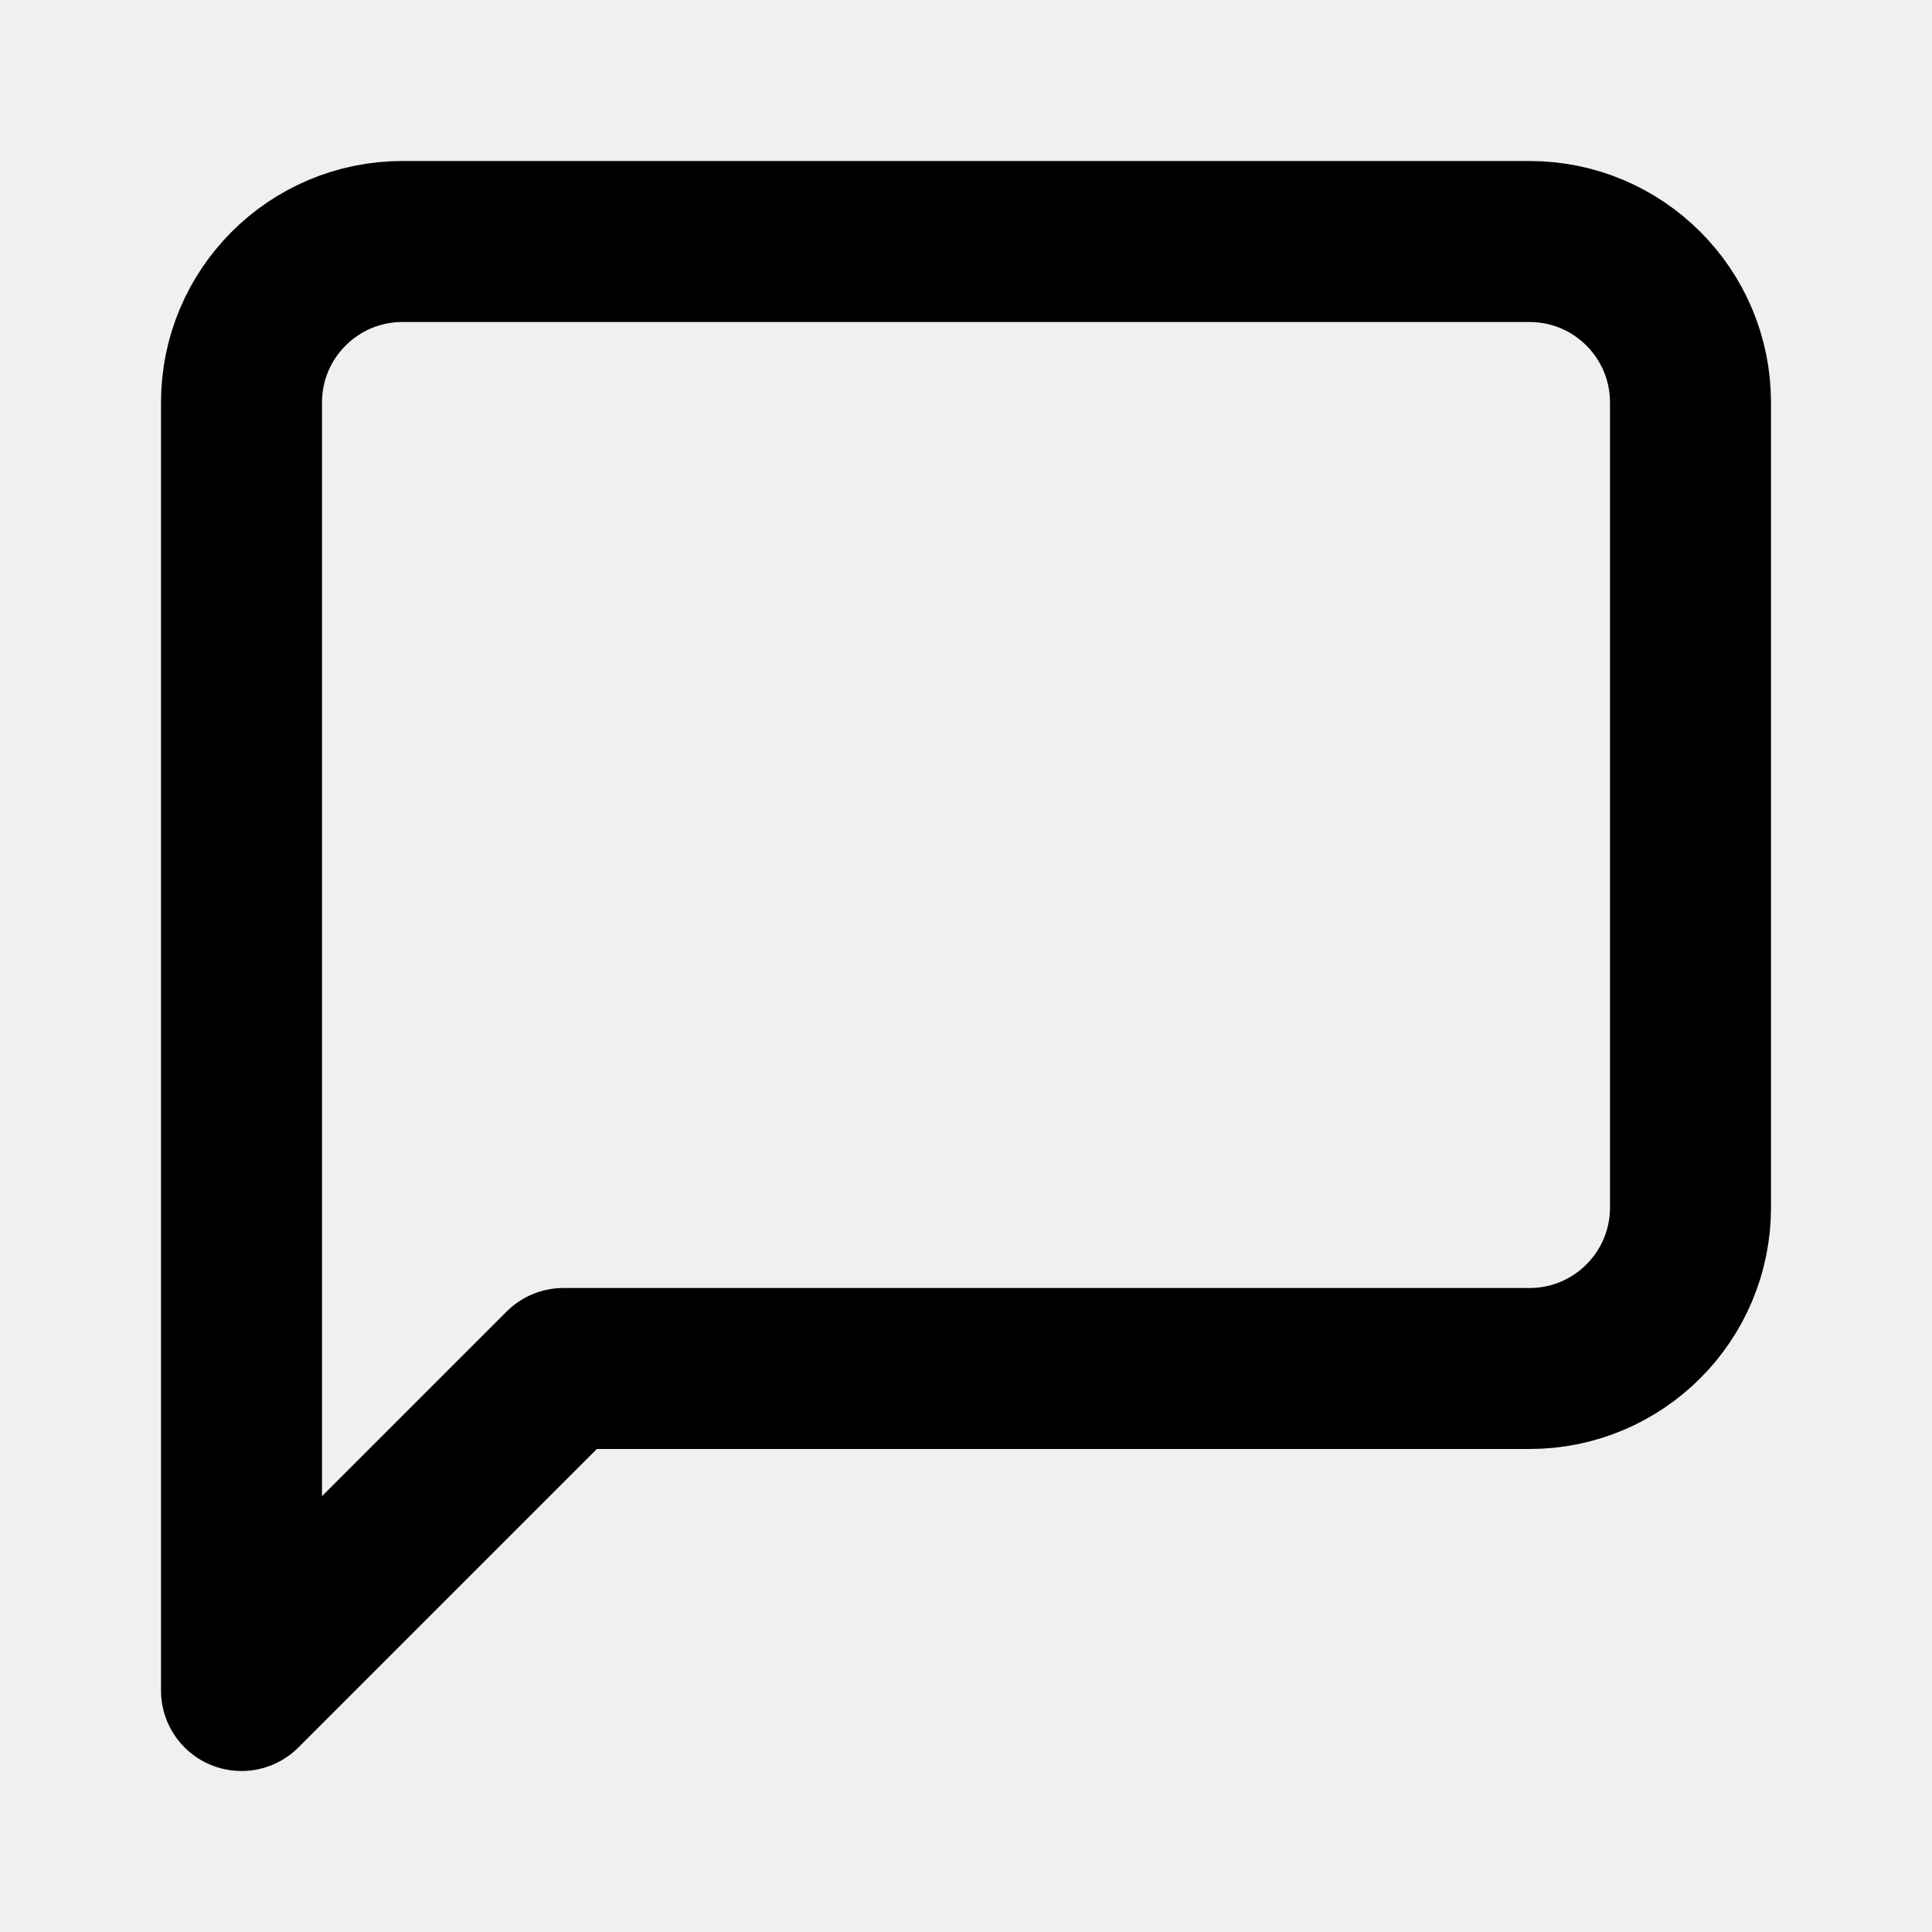
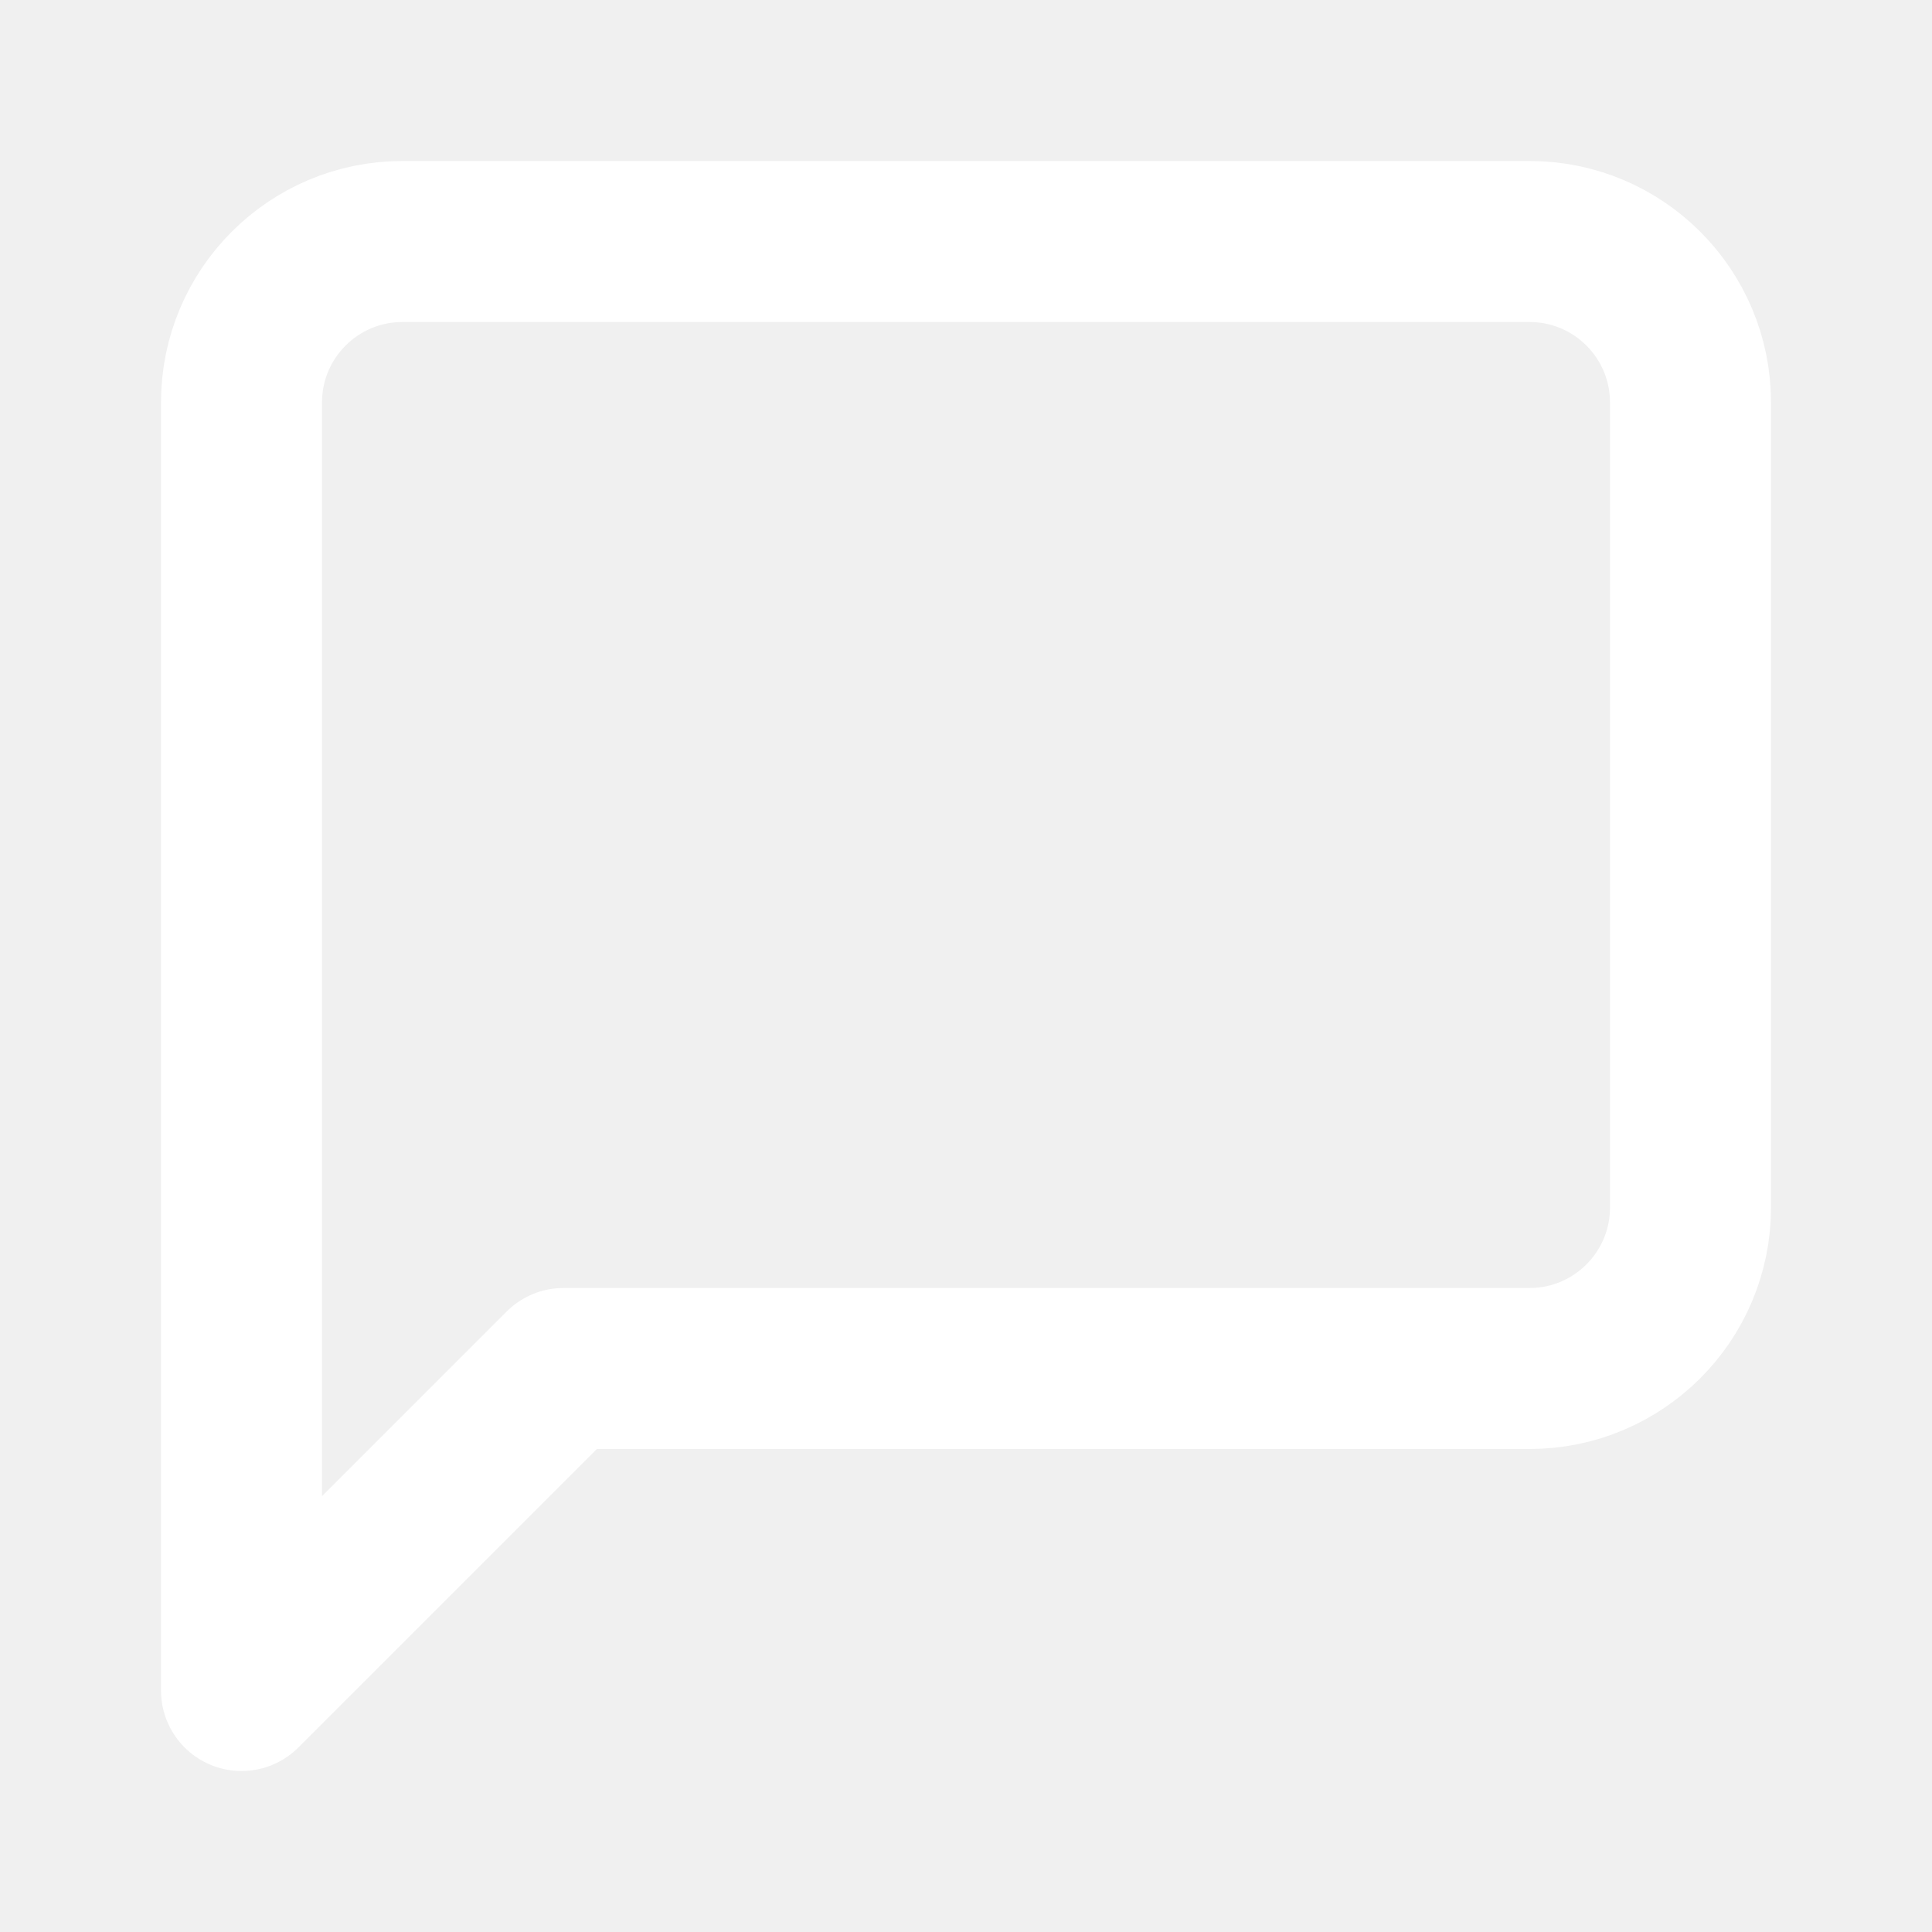
- <svg xmlns="http://www.w3.org/2000/svg" width="24" height="24" viewBox="0 0 24 24" fill="none" stroke="currentColor" stroke-width="2" stroke-linecap="round" stroke-linejoin="round" class="feather feather-message-square">
+ <svg xmlns="http://www.w3.org/2000/svg" width="24" height="24" viewBox="0 0 24 24" fill="none" stroke="white" stroke-width="2" stroke-linecap="round" stroke-linejoin="round" class="feather feather-message-square">
  <path d="M21 15a2 2 0 0 1-2 2H7l-4 4V5a2 2 0 0 1 2-2h14a2 2 0 0 1 2 2z" />
</svg>
